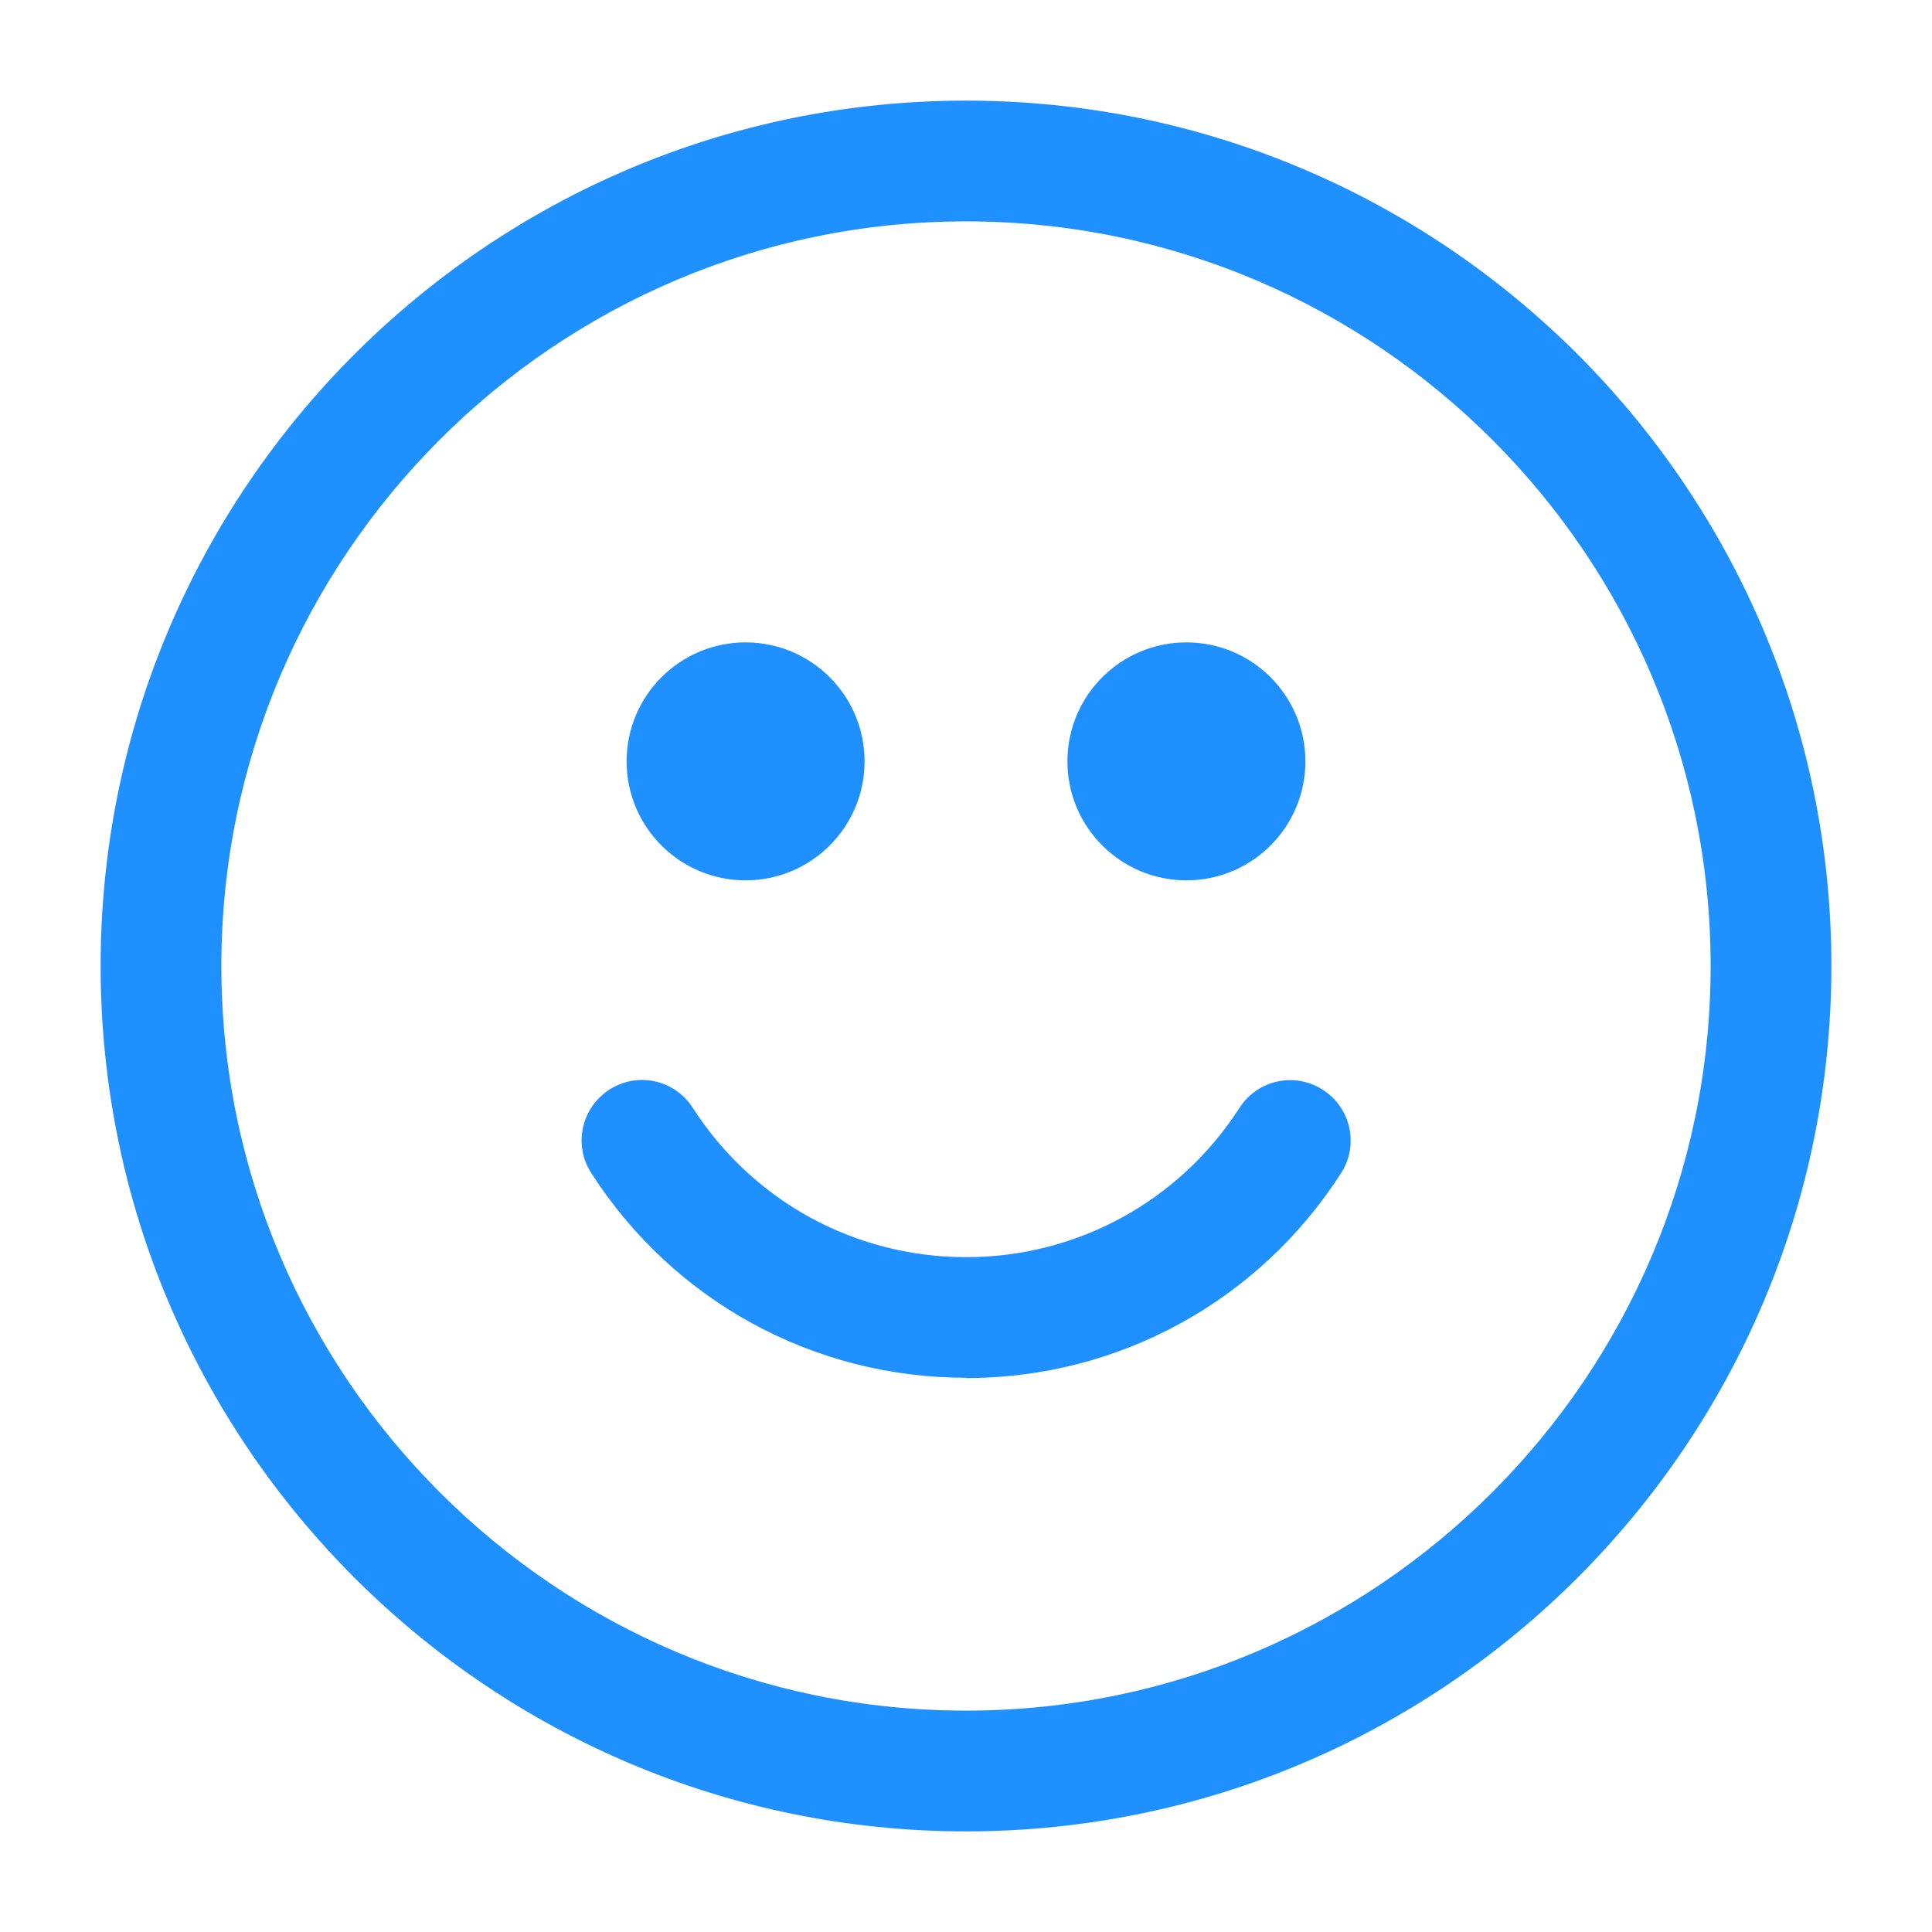
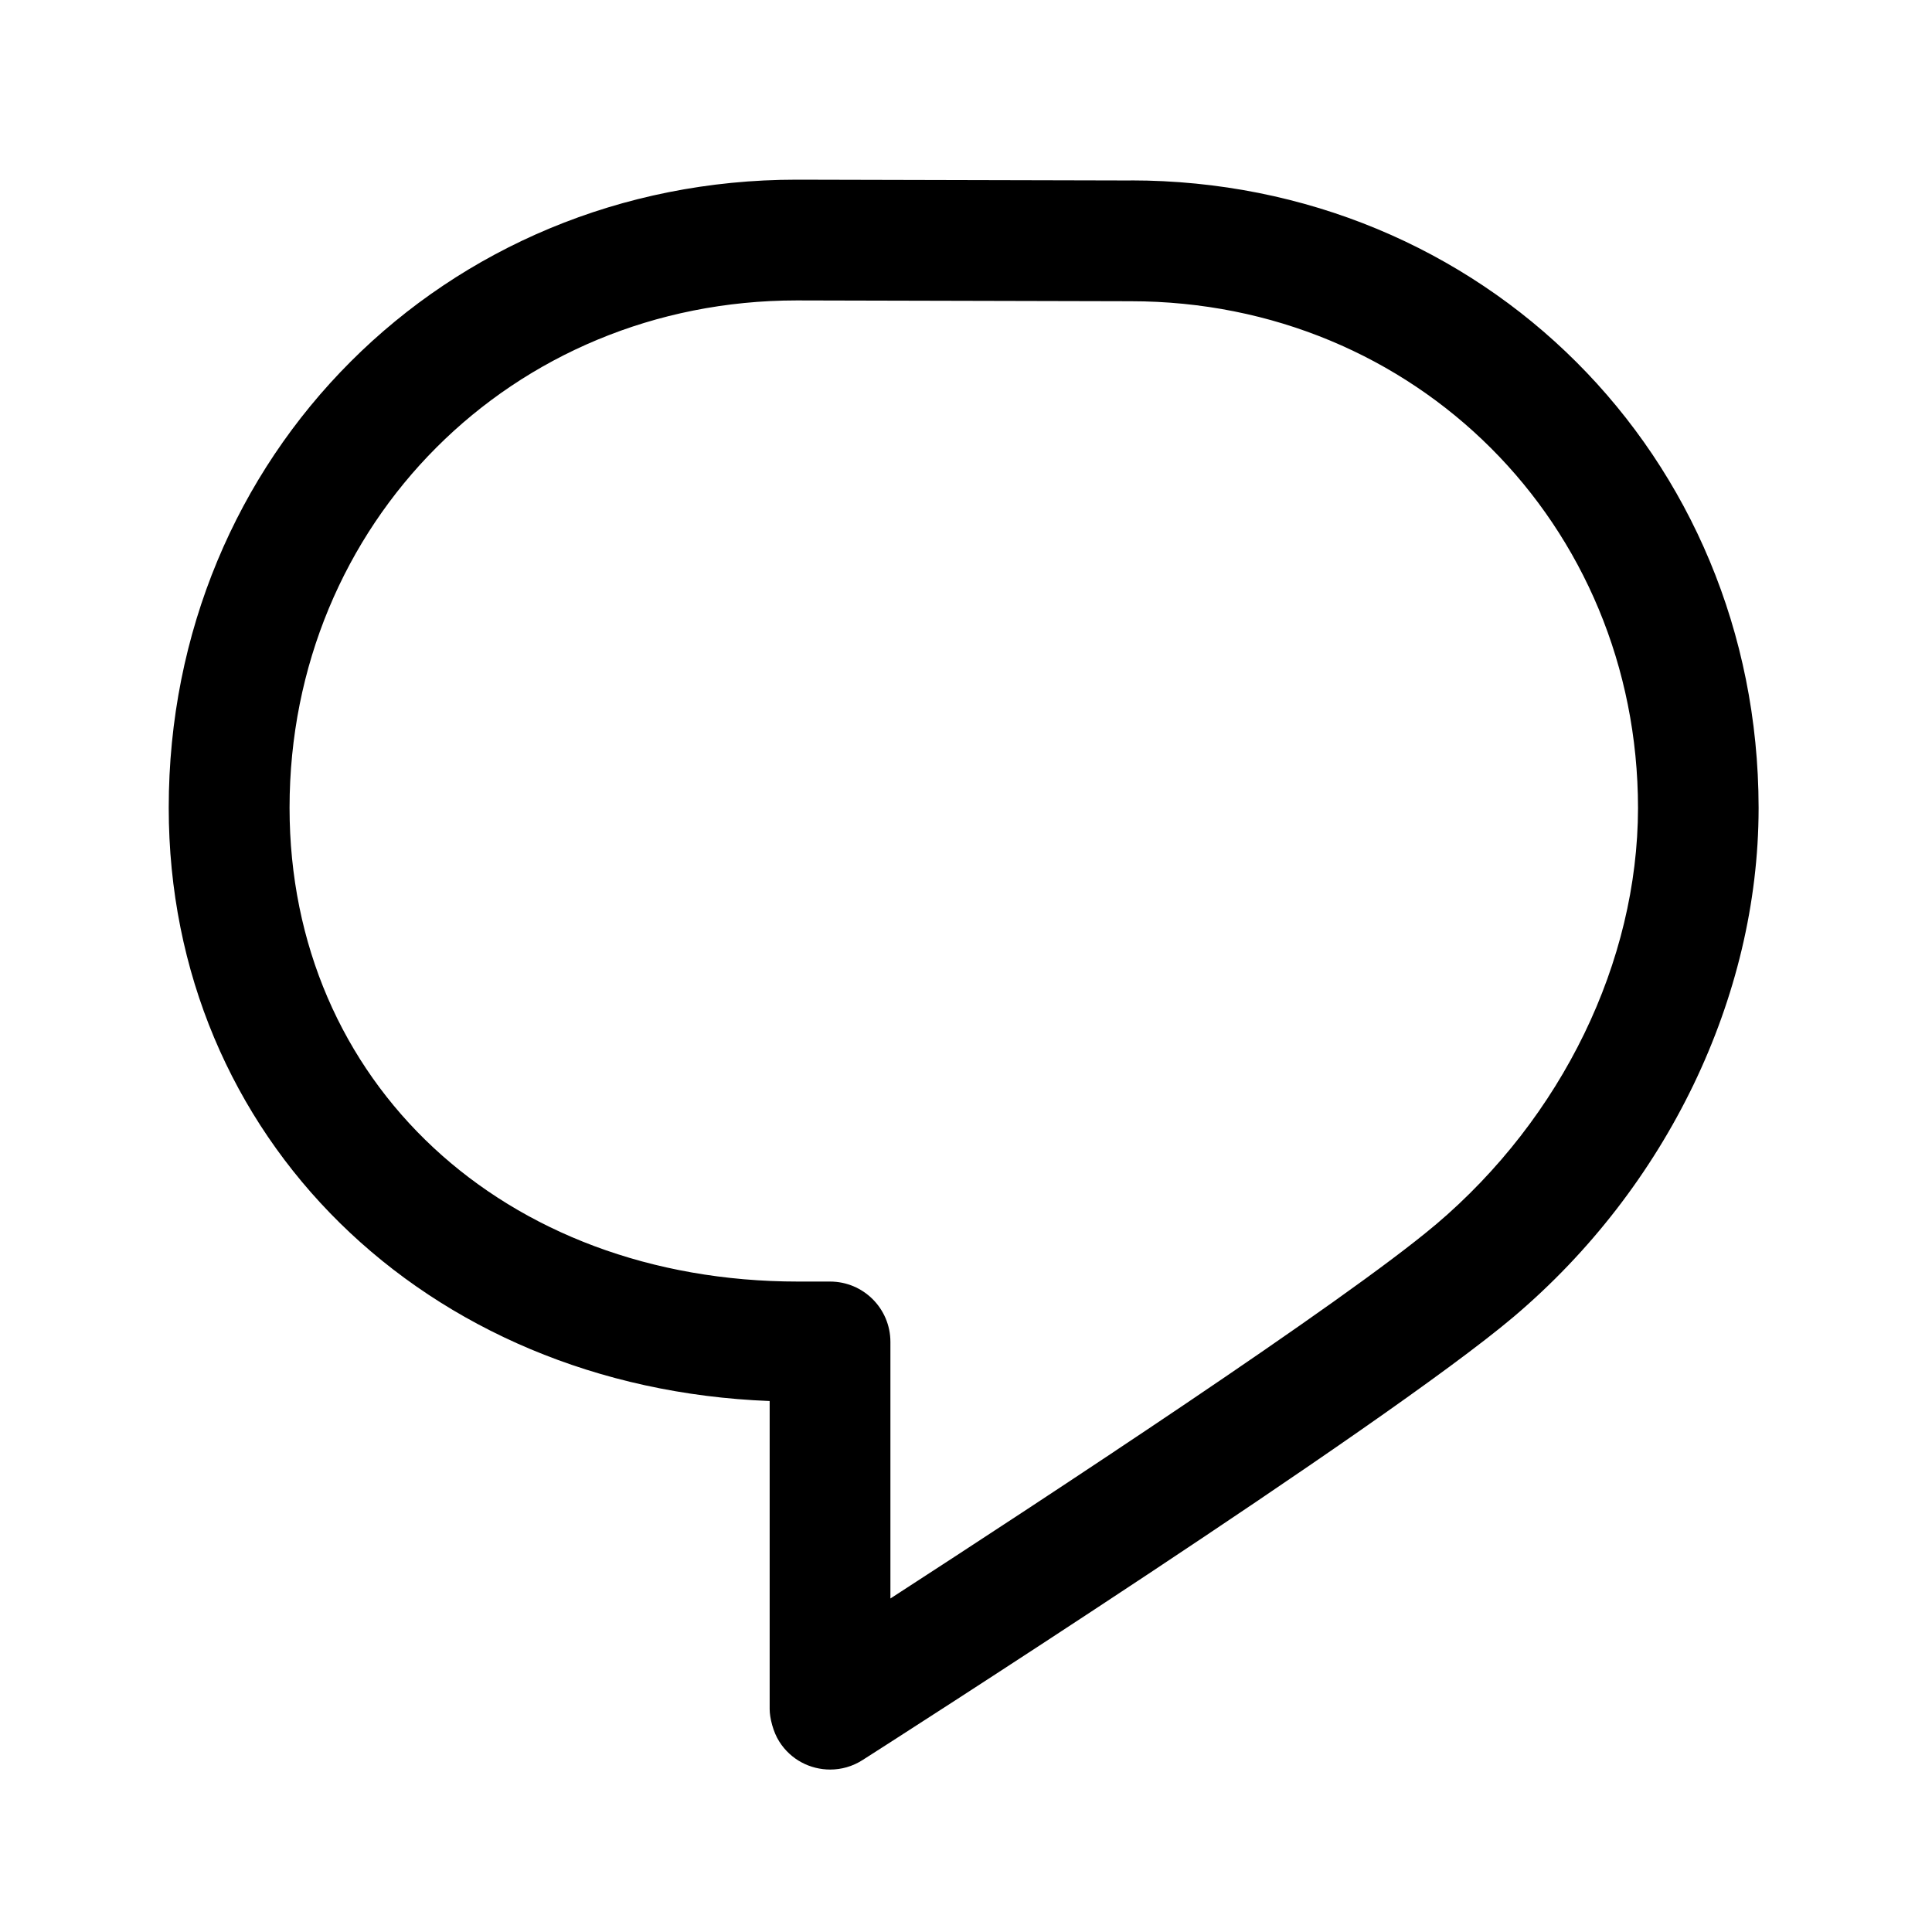
- <svg xmlns="http://www.w3.org/2000/svg" viewBox="0 0 24 24" fill="dodgerblue">
+ <svg xmlns="http://www.w3.org/2000/svg" viewBox="0 0 24 24">
  <g>
-     <path d="M12 22.75C6.072 22.75 1.25 17.928 1.25 12S6.072 1.25 12 1.25 22.75 6.072 22.75 12 17.928 22.75 12 22.75zm0-20C6.9 2.75 2.75 6.9 2.75 12S6.9 21.25 12 21.25s9.25-4.15 9.25-9.25S17.1 2.75 12 2.75z" />
-     <path d="M12 17.115c-1.892 0-3.633-.95-4.656-2.544-.224-.348-.123-.81.226-1.035.348-.226.812-.124 1.036.226.747 1.162 2.016 1.855 3.395 1.855s2.648-.693 3.396-1.854c.224-.35.688-.45 1.036-.225.35.224.45.688.226 1.036-1.025 1.594-2.766 2.545-4.658 2.545z" />
-     <circle cx="14.738" cy="9.458" r="1.478" />
-     <circle cx="9.262" cy="9.458" r="1.478" />
+     <path d="M14.046 2.242l-4.148-.01h-.002c-4.374 0-7.8 3.427-7.8 7.802 0 4.098 3.186 7.206 7.465 7.37v3.828c0 .108.044.286.12.403.142.225.384.347.632.347.138 0 .277-.038.402-.118.264-.168 6.473-4.14 8.088-5.506 1.902-1.61 3.04-3.97 3.043-6.312v-.017c-.006-4.367-3.43-7.787-7.8-7.788zm3.787 12.972c-1.134.96-4.862 3.405-6.772 4.643V16.67c0-.414-.335-.75-.75-.75h-.396c-3.66 0-6.318-2.476-6.318-5.886 0-3.534 2.768-6.302 6.3-6.302l4.147.01h.002c3.532 0 6.3 2.766 6.302 6.296-.003 1.91-.942 3.844-2.514 5.176z" />
  </g>
</svg>
